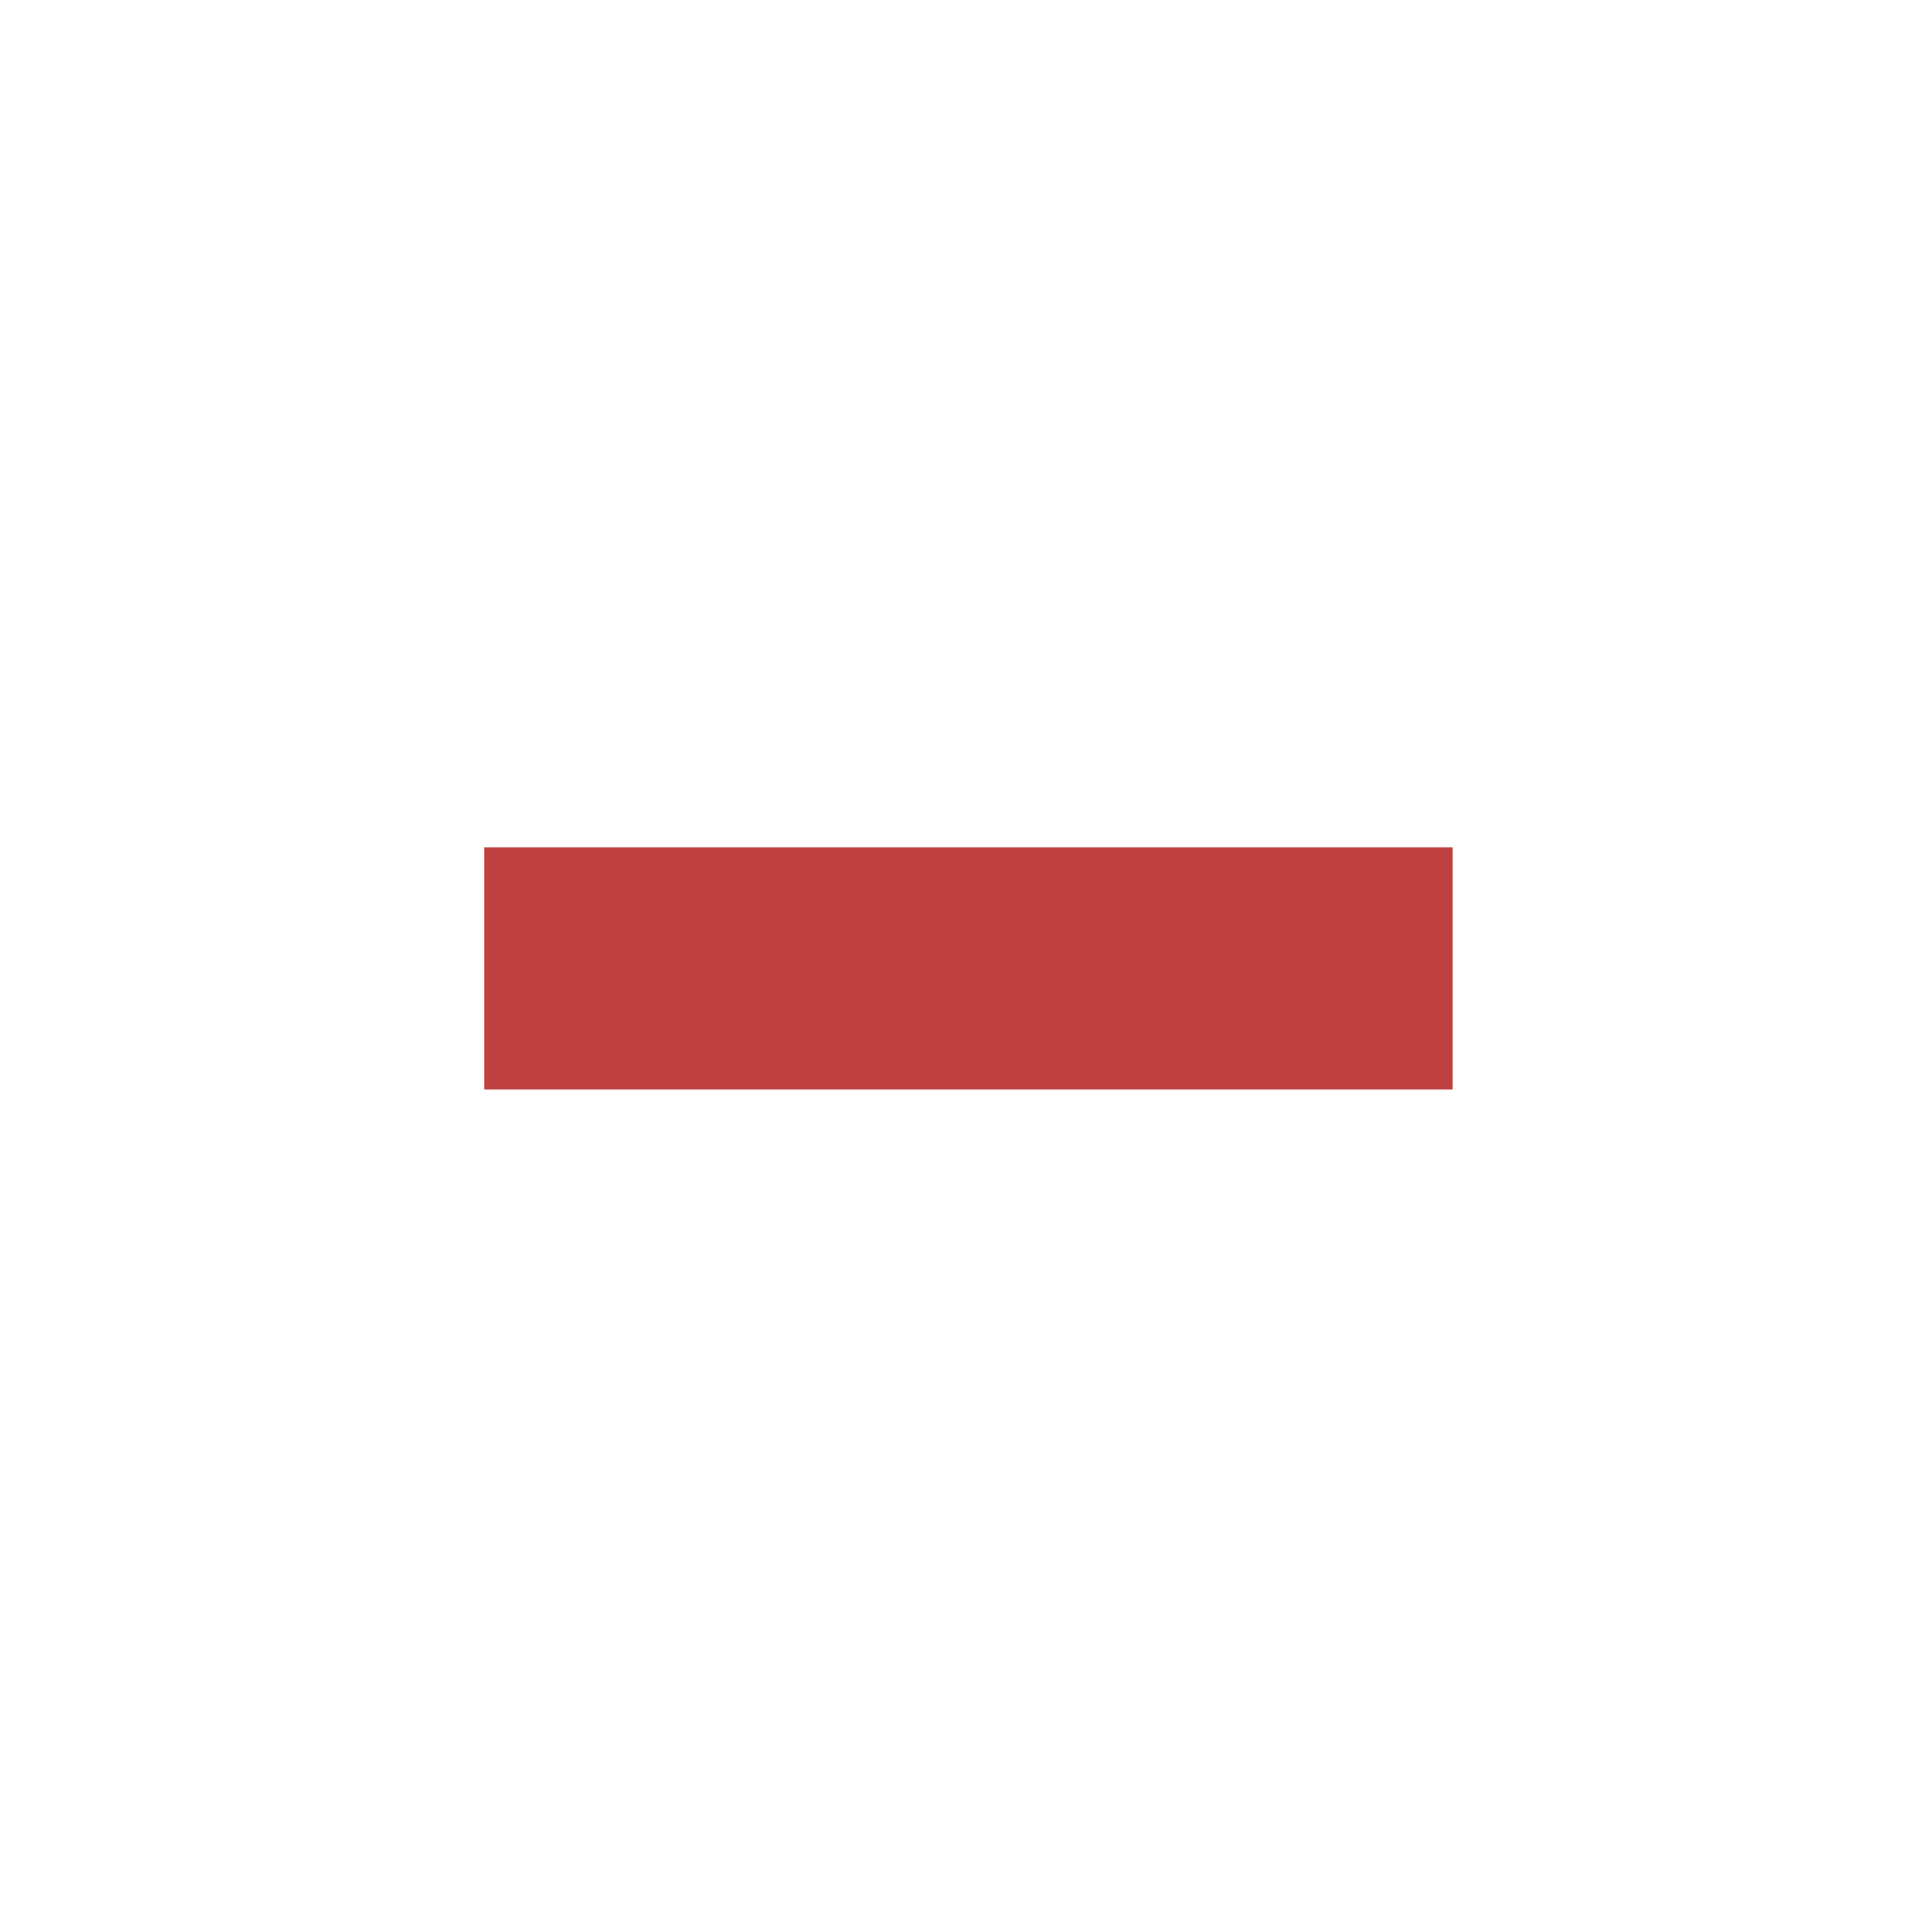
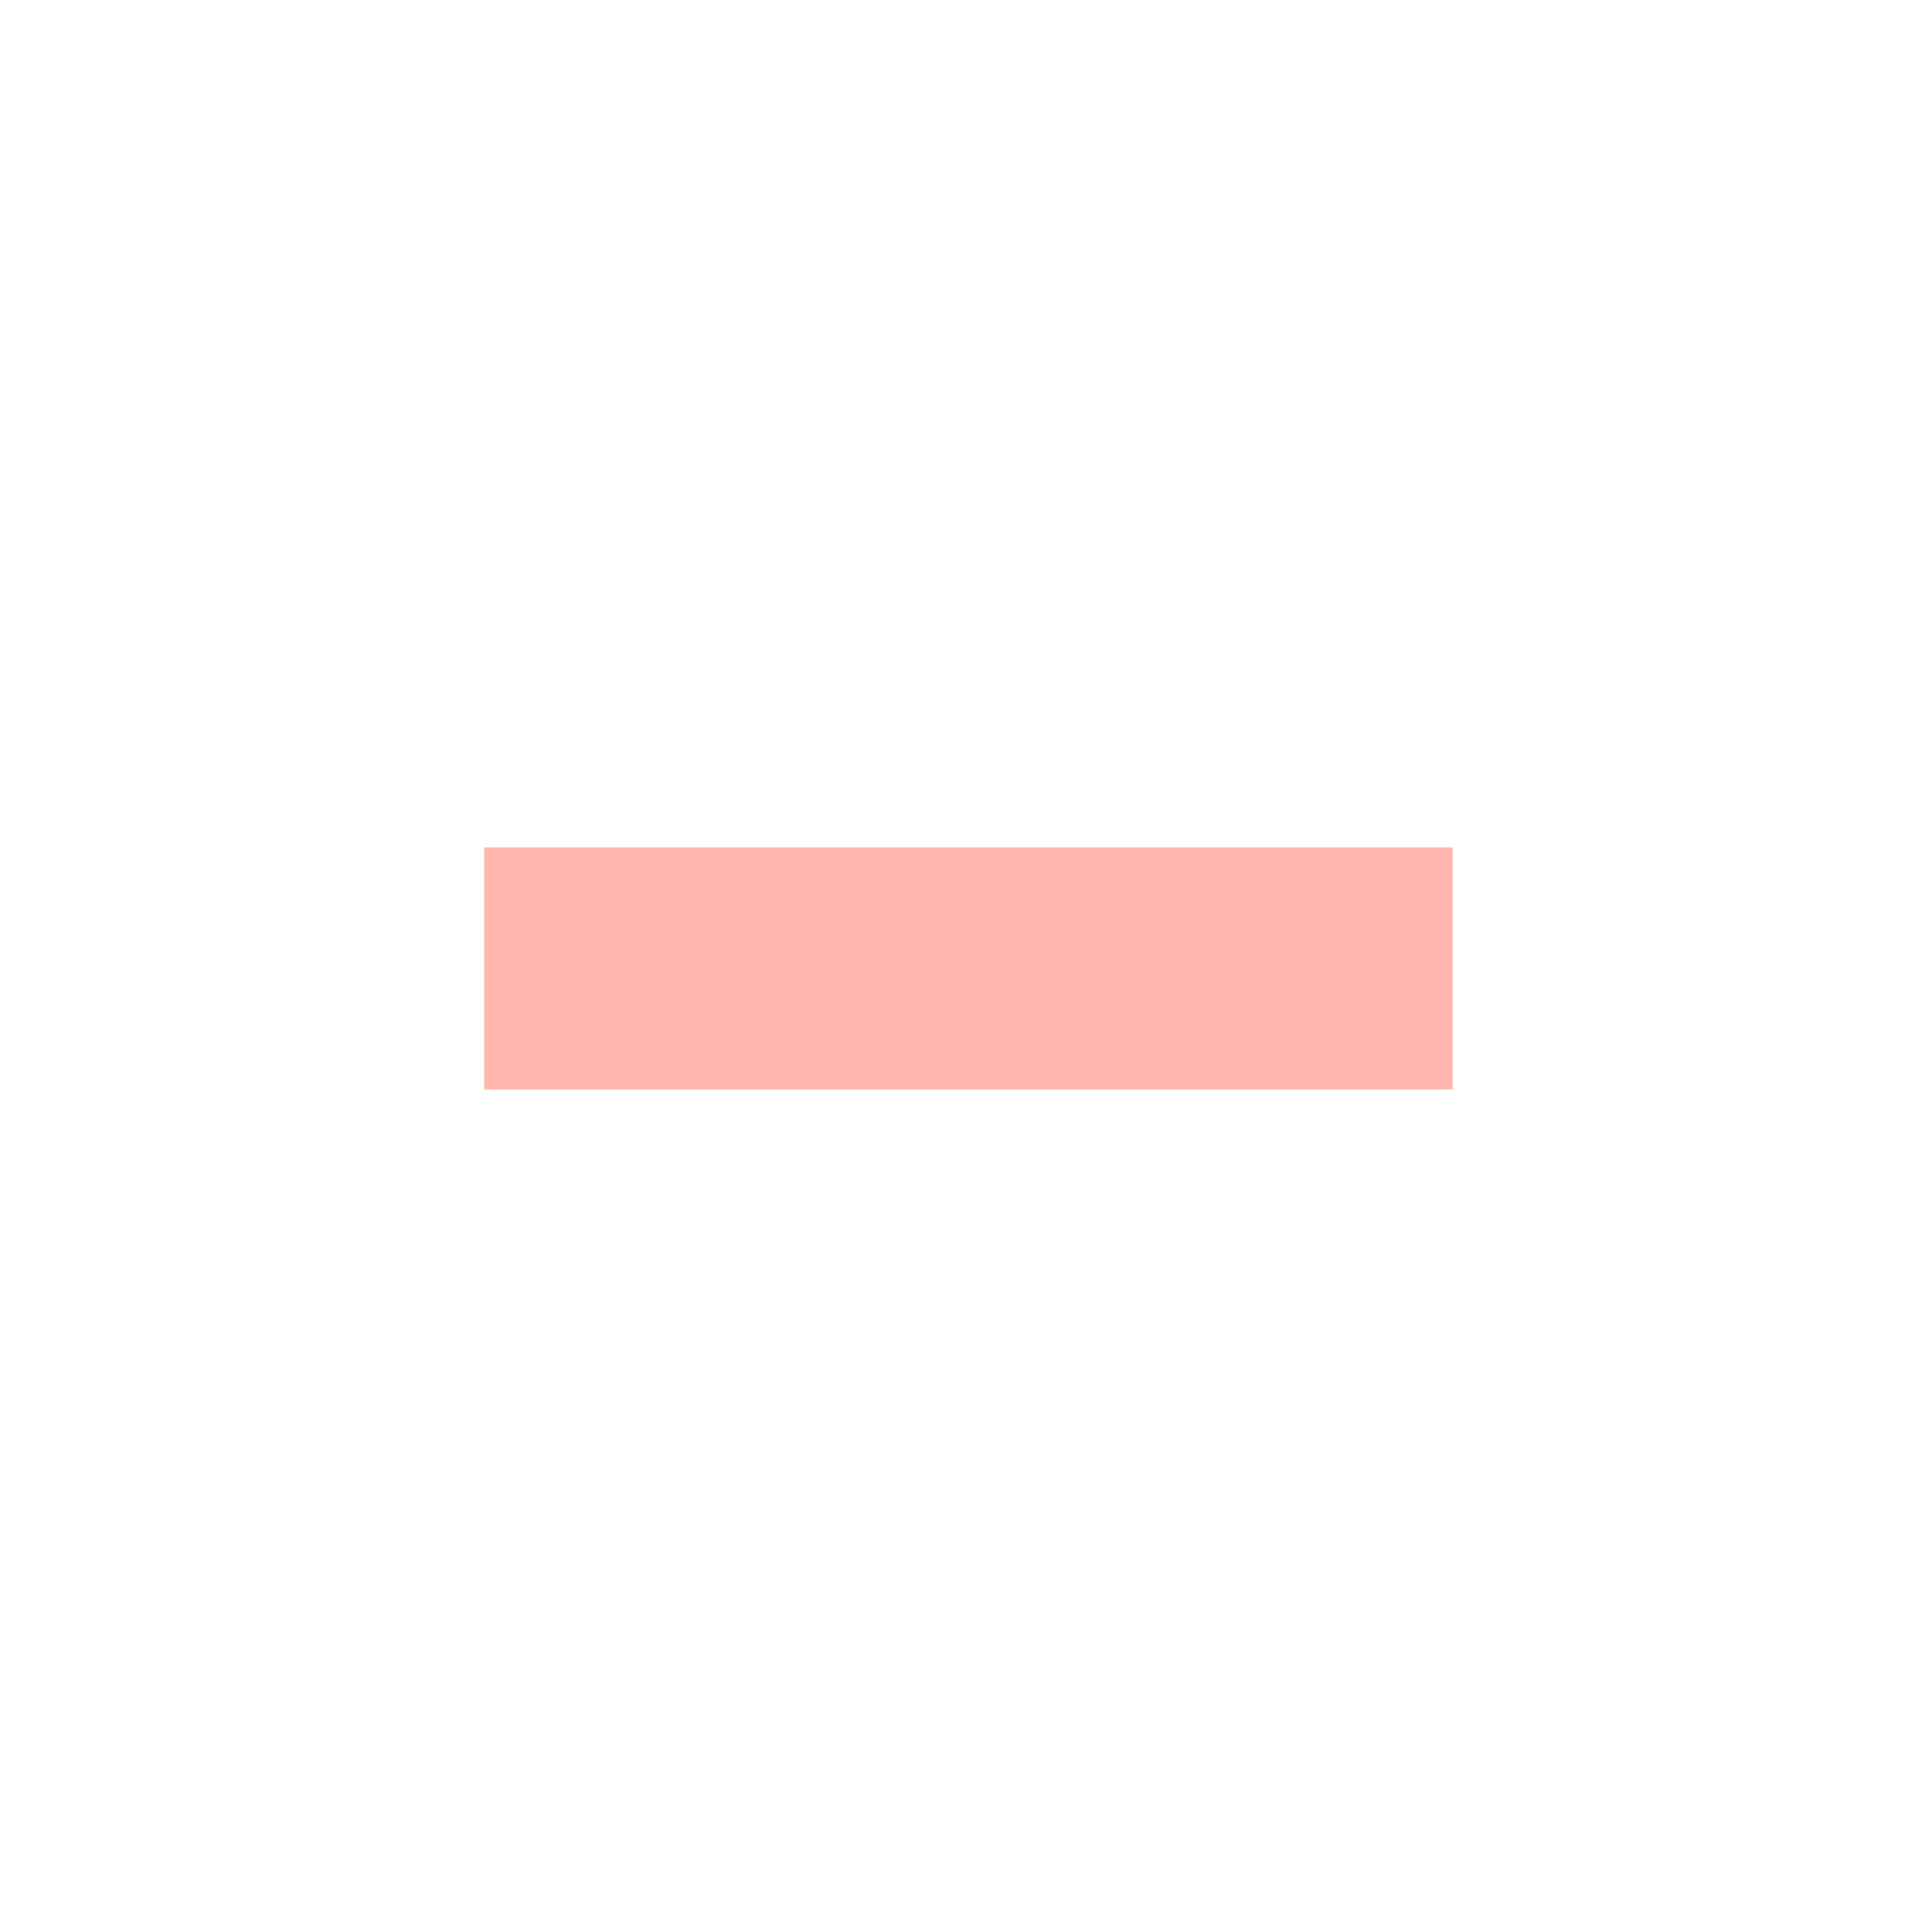
<svg xmlns="http://www.w3.org/2000/svg" width="133pt" height="133pt" viewBox="0 0 133 133" version="1.1">
  <g id="surface1">
-     <path style=" stroke:none;fill-rule:nonzero;fill:#bf4040;fill-opacity:1;" d="M 33.332 58.332 L 100 58.332 L 100 75 L 33.332 75 Z M 33.332 58.332 " />
+     <path style=" stroke:none;fill-rule:nonzero;fill:#ffb7ad;fill-opacity:1;" d="M 33.332 58.332 L 100 58.332 L 100 75 L 33.332 75 Z M 33.332 58.332 " />
  </g>
</svg>
